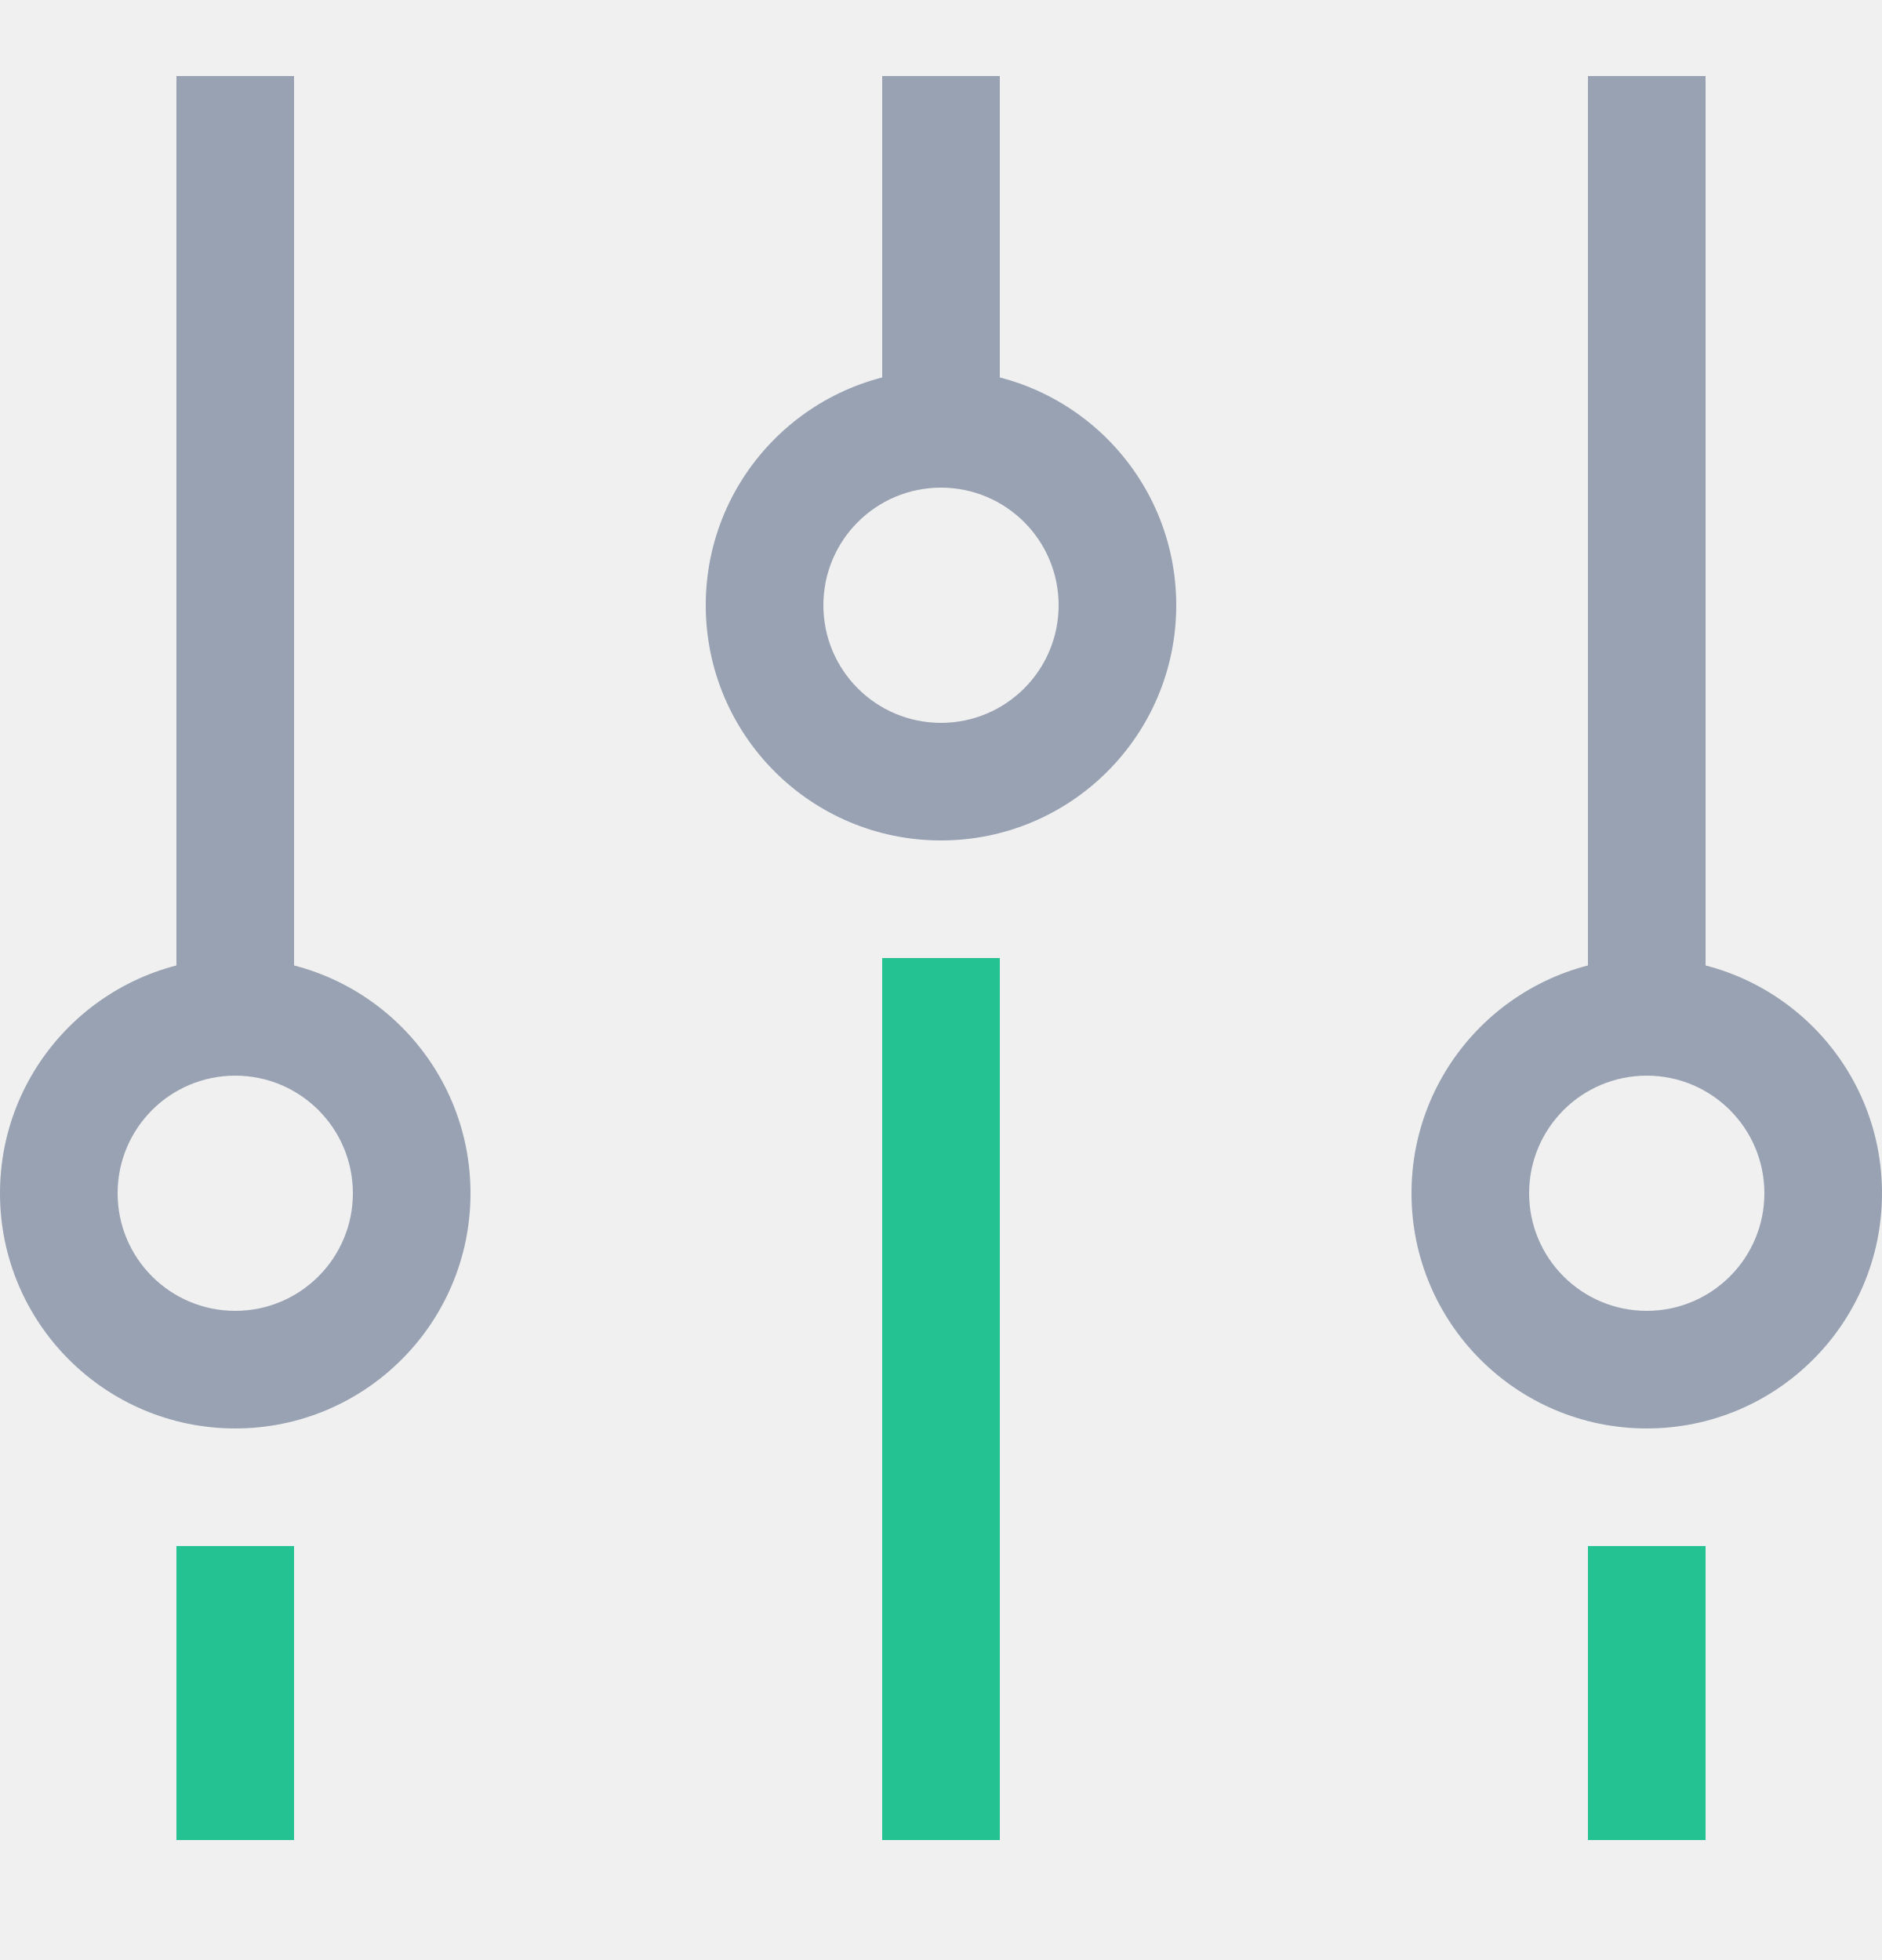
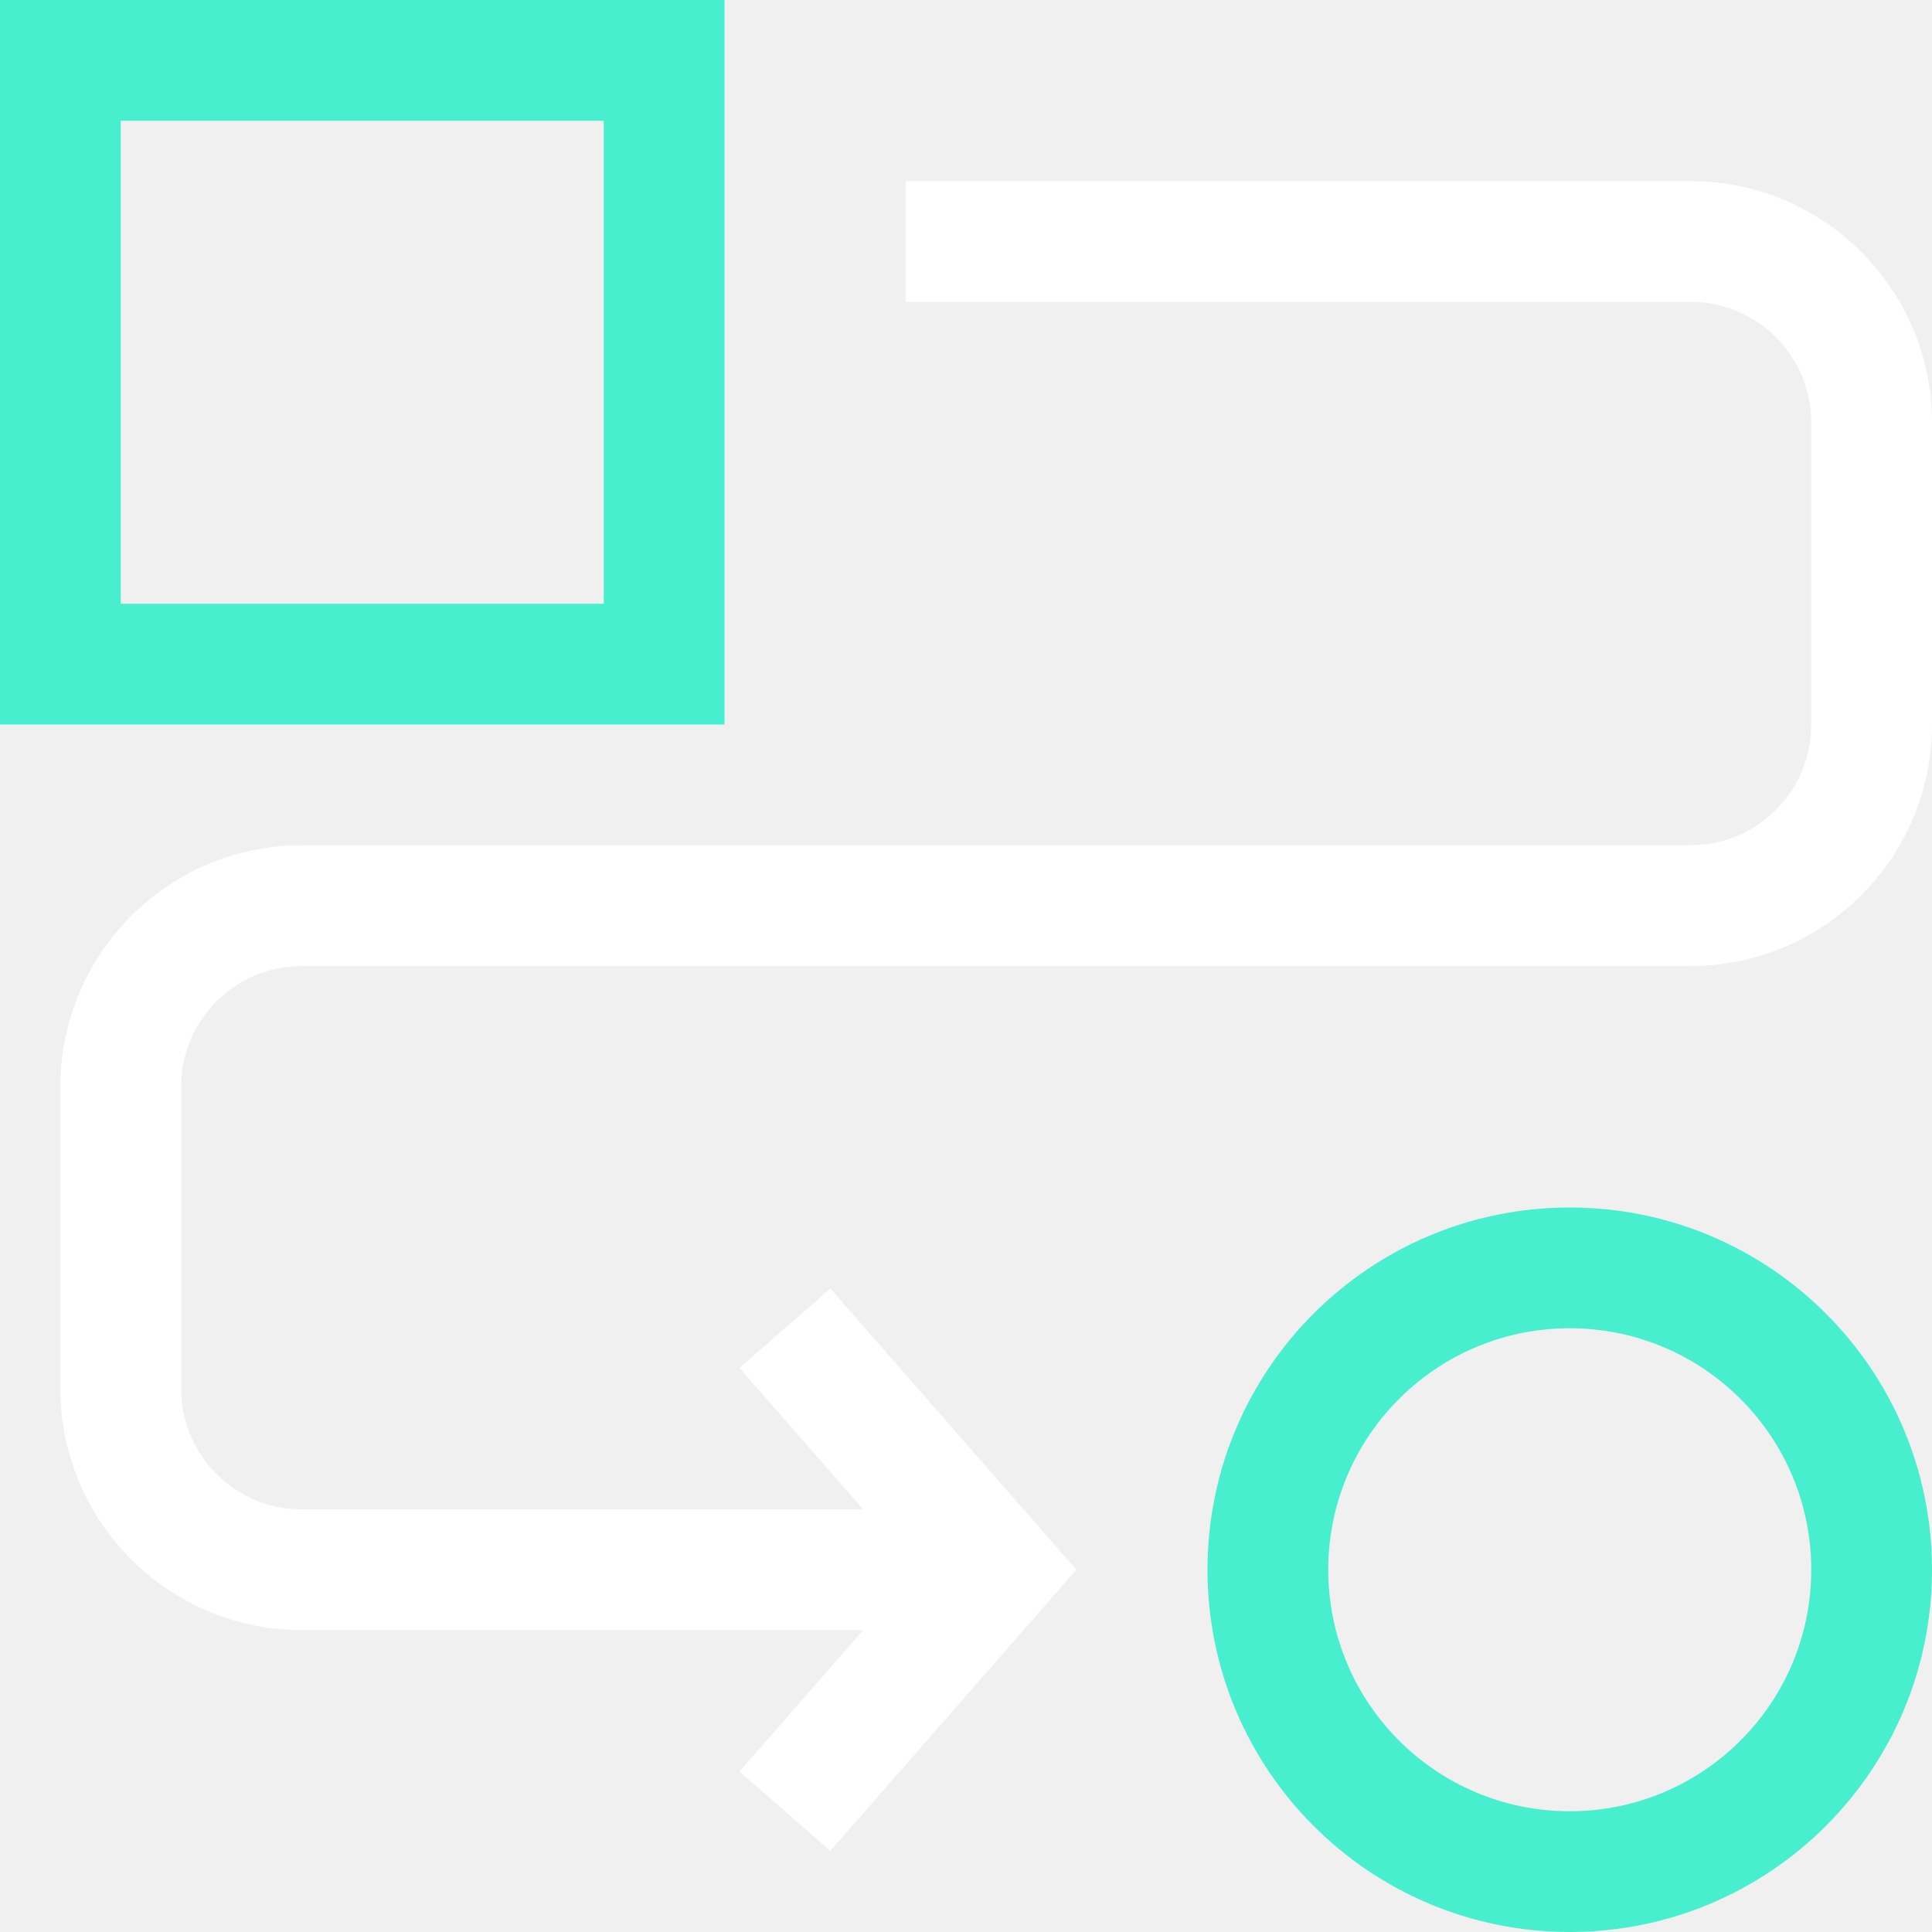
- <svg xmlns="http://www.w3.org/2000/svg" width="24" height="25" viewBox="0 0 24 25" fill="none">
-   <g clip-path="url(#clip0_9989_57784)">
-     <path fill-rule="evenodd" clip-rule="evenodd" d="M3 18.22C4.657 18.22 6 16.877 6 15.22C6 13.563 4.657 12.22 3 12.22C1.343 12.22 -0 13.563 -0 15.22C-0 16.877 1.343 18.22 3 18.22ZM3 13.72C3.828 13.72 4.5 14.391 4.5 15.22C4.5 16.049 3.828 16.72 3 16.72C2.171 16.72 1.5 16.049 1.5 15.22C1.5 14.391 2.171 13.72 3 13.72Z" fill="#98A2B3" />
-     <path d="M2.25 19.72H3.75V23.47H2.25V19.72Z" fill="#24C292" />
-     <path d="M2.25 0.97H3.75V12.97H2.25V0.97Z" fill="#98A2B3" />
-     <path fill-rule="evenodd" clip-rule="evenodd" d="M12 10.72C13.657 10.72 15 9.377 15 7.72C15 6.063 13.657 4.72 12 4.72C10.343 4.72 9 6.063 9 7.72C9 9.377 10.343 10.72 12 10.72ZM12 6.22C12.828 6.22 13.5 6.891 13.5 7.72C13.5 8.549 12.828 9.22 12 9.22C11.171 9.22 10.5 8.549 10.5 7.72C10.5 6.891 11.171 6.22 12 6.22Z" fill="#98A2B3" />
-     <path d="M11.25 12.22H12.75V23.47H11.25V12.22Z" fill="#24C292" />
-     <path d="M11.25 0.97H12.75V5.47H11.25V0.97Z" fill="#98A2B3" />
-     <path fill-rule="evenodd" clip-rule="evenodd" d="M21 18.22C22.657 18.22 24 16.877 24 15.22C24 13.563 22.657 12.22 21 12.22C19.343 12.22 18 13.563 18 15.22C18 16.877 19.343 18.22 21 18.22ZM21 13.72C21.828 13.72 22.5 14.391 22.5 15.22C22.5 16.049 21.828 16.72 21 16.72C20.171 16.72 19.5 16.049 19.5 15.22C19.5 14.391 20.171 13.72 21 13.72Z" fill="#98A2B3" />
-     <path d="M20.25 19.72H21.75V23.47H20.25V19.72Z" fill="#24C292" />
-     <path d="M20.25 0.97H21.75V12.97H20.25V0.97Z" fill="#98A2B3" />
+ <svg xmlns="http://www.w3.org/2000/svg" width="32" height="32" viewBox="0 0 32 32" fill="none">
+   <g clip-path="url(#clip0_5810_239)">
+     <path d="M26 20C29.314 20 32 22.686 32 26C32 29.314 29.314 32 26 32C22.686 32 20 29.314 20 26C20 22.686 22.686 20 26 20ZM26 22C23.791 22 22 23.791 22 26C22 28.209 23.791 30 26 30C28.209 30 30 28.209 30 26C30 23.791 28.209 22 26 22ZM12 12H0V0H12V12ZM2 10H10V2H2V10Z" fill="#48EFCF" />
+     <path d="M28 3C30.209 3 32 4.791 32 7V12C32 14.209 30.209 16 28 16H5C3.895 16 3 16.895 3 18V23C3 24.105 3.895 25 5 25H14.296L12.248 22.658L13.753 21.342L17.829 26L13.753 30.658L12.248 29.342L14.296 27H5C2.791 27 1 25.209 1 23V18C1 15.791 2.791 14 5 14H28C29.105 14 30 13.105 30 12V7C30 5.895 29.105 5 28 5H15V3H28Z" fill="white" />
  </g>
  <defs>
-     <clipPath id="clip0_9989_57784">
-       <rect width="24" height="24" fill="white" transform="translate(-0.00012207 0.219971)" />
+     <clipPath id="clip0_5810_239">
+       <rect width="32" height="32" fill="white" />
    </clipPath>
  </defs>
</svg>
